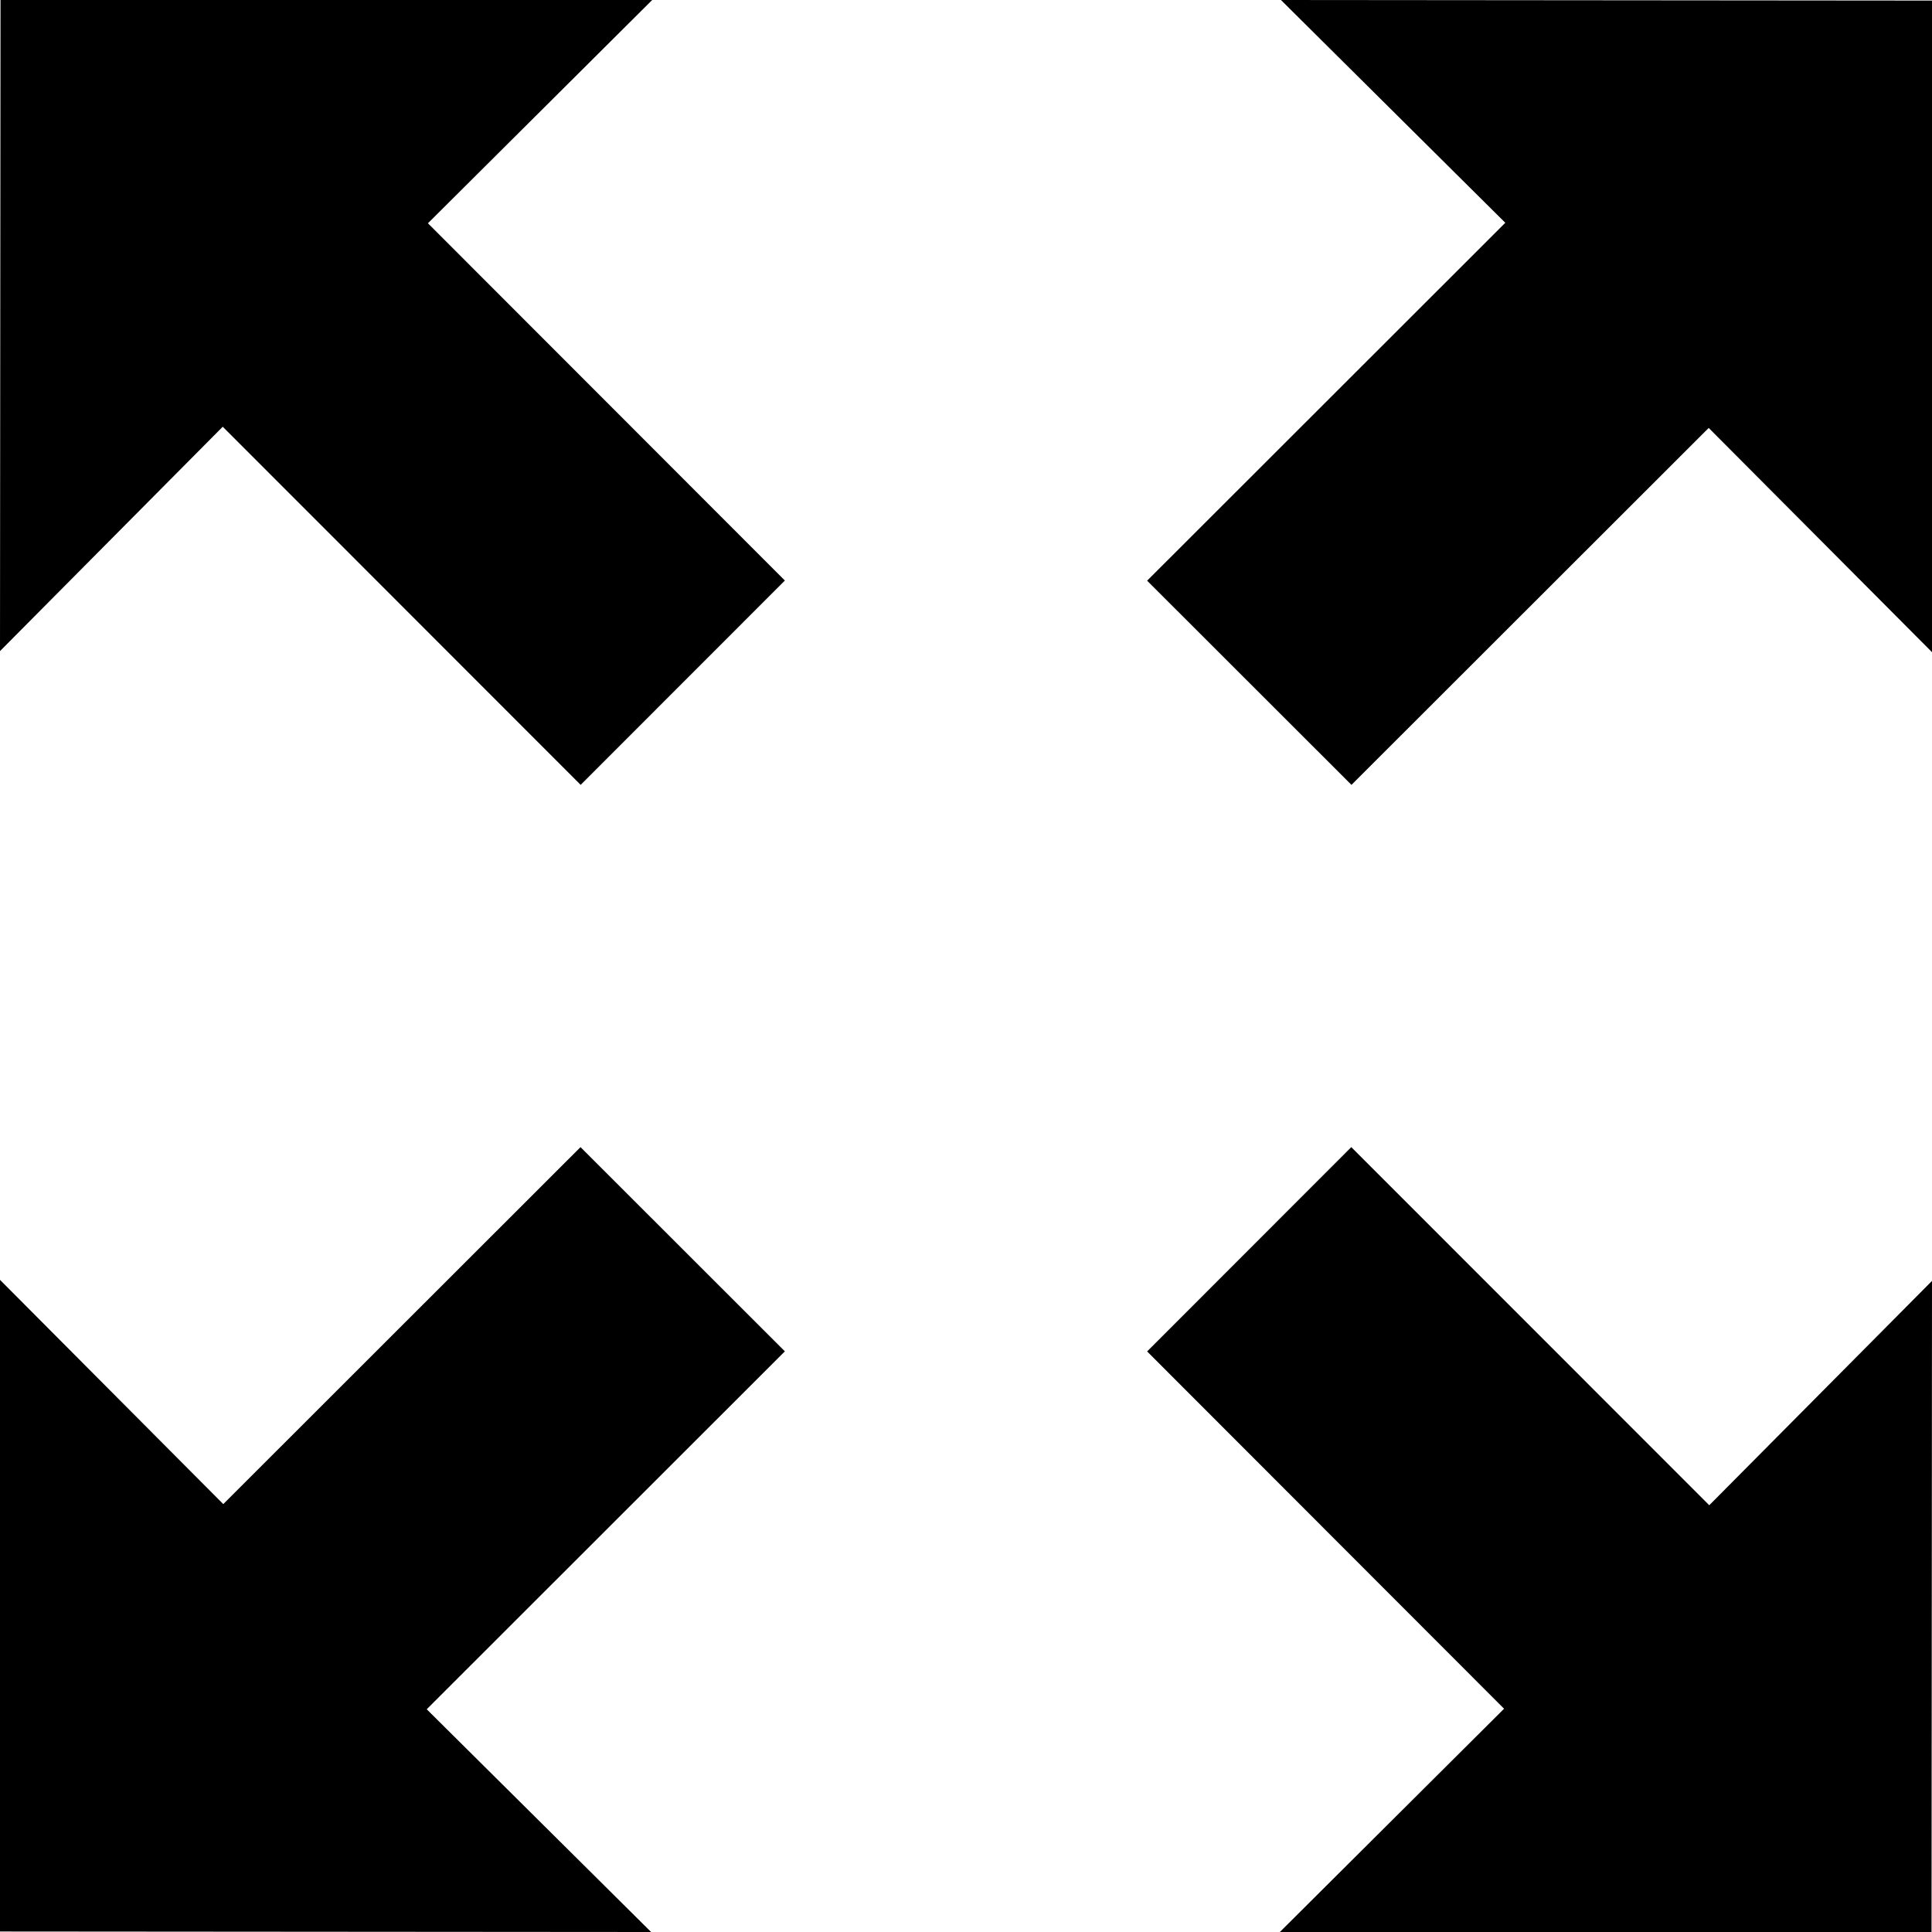
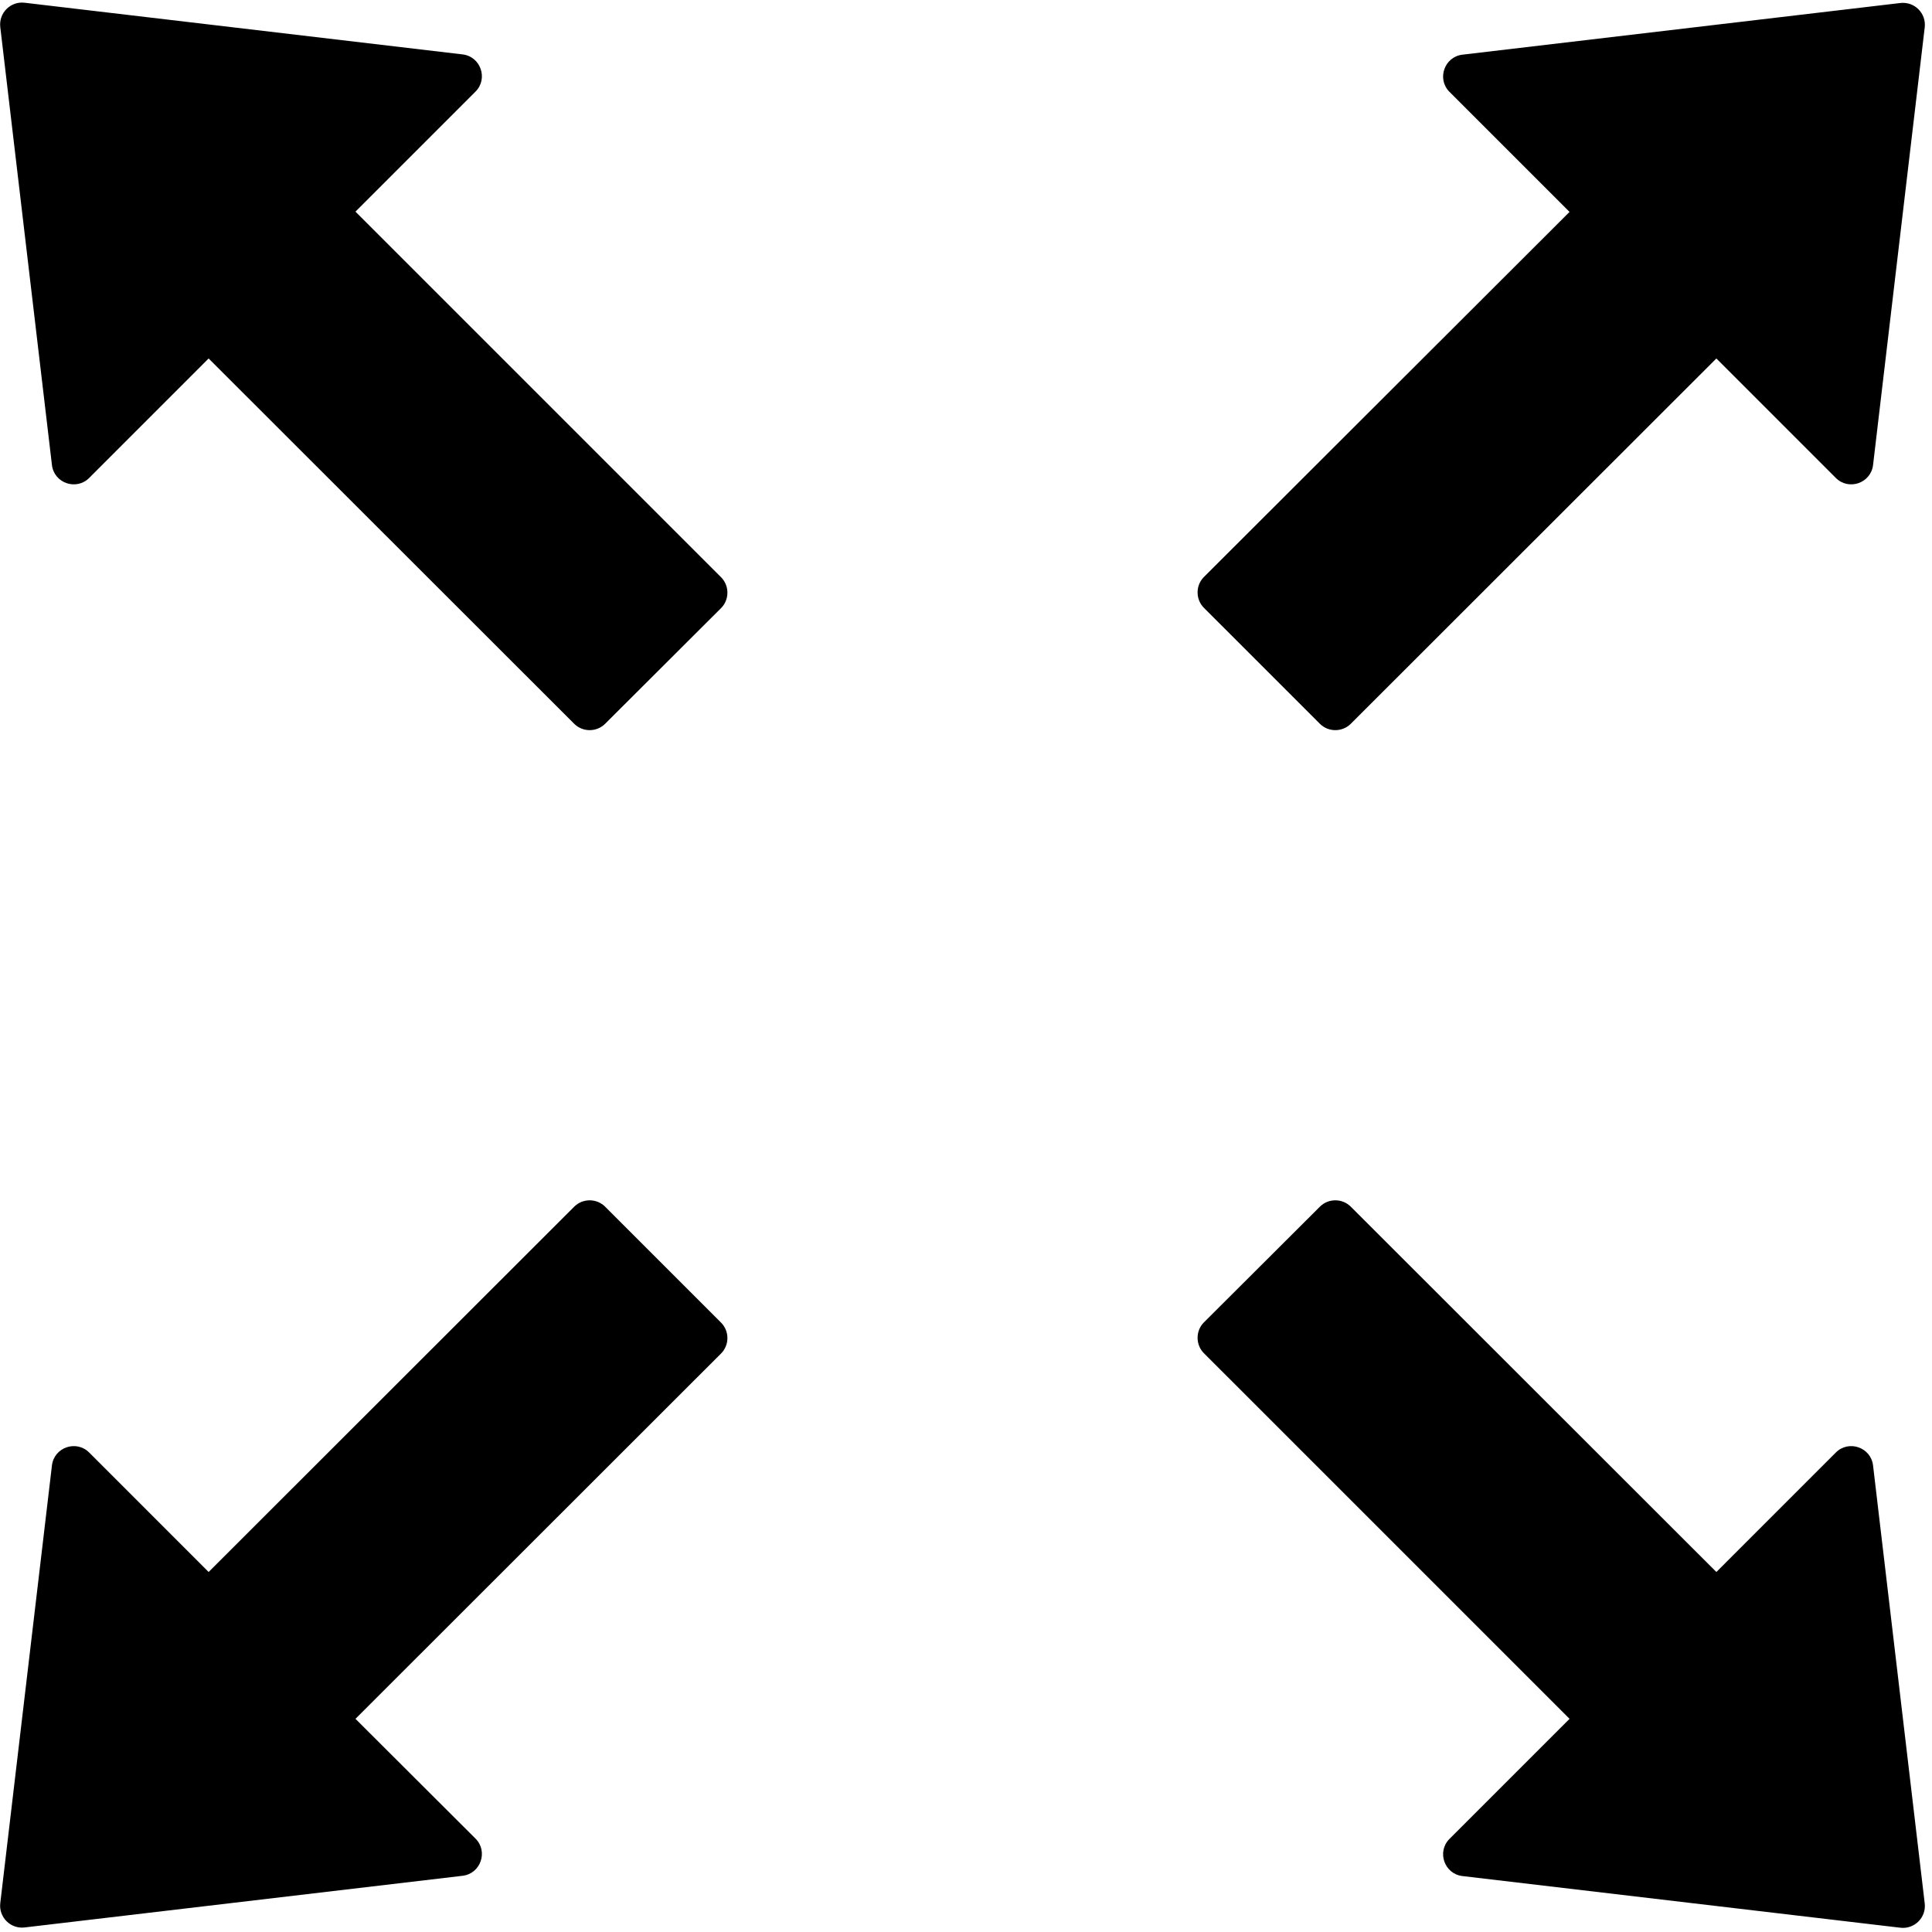
- <svg xmlns="http://www.w3.org/2000/svg" width="128" height="128">
-   <path d="M38.47 52L52 38.462l-23.648-23.67L43.209 0H.035L0 43.137l14.757-14.865L38.47 52zm74.773 47.726L89.526 76 76 89.536l23.648 23.672L84.795 128h43.174L128 84.863l-14.757 14.863zM89.538 52l23.668-23.648L128 43.207V.038L84.866 0 99.73 14.76 76 38.472 89.538 52zM38.46 76L14.792 99.651 0 84.794v43.173l43.137.033-14.865-14.757L52 89.53 38.46 76z" />
+ <svg xmlns="http://www.w3.org/2000/svg" width="128px" height="128px" viewBox="0 0 128 128" version="1.1">
+   <g id="页面-1" stroke="none" stroke-width="1" fill-rule="evenodd">
+     <g id="fullscreen" fill-rule="nonzero">
+       <path d="M23.551,14.022 L31.504,6.069 C32.355,5.217 31.848,3.75 30.652,3.605 L1.63,0.181 C0.707,0.072 -0.091,0.851 0.018,1.793 L3.442,30.815 C3.587,32.011 5.054,32.518 5.906,31.667 L13.822,23.75 L38.043,47.953 C38.605,48.514 39.529,48.514 40.091,47.953 L47.772,40.29 C48.333,39.728 48.333,38.804 47.772,38.243 L23.551,14.022 Z M87.446,47.953 C88.007,48.514 88.931,48.514 89.493,47.953 L113.714,23.75 L121.63,31.667 C122.482,32.518 123.949,32.011 124.094,30.815 L127.518,1.812 C127.627,0.888 126.848,0.091 125.906,0.199 L96.884,3.623 C95.688,3.768 95.181,5.236 96.033,6.087 L103.986,14.04 L79.764,38.225 C79.203,38.786 79.203,39.71 79.764,40.272 L87.446,47.953 L87.446,47.953 Z M124.094,97.083 C123.949,95.888 122.482,95.38 121.63,96.232 L113.714,104.149 L89.493,79.946 C88.931,79.384 88.007,79.384 87.446,79.946 L79.764,87.609 C79.203,88.17 79.203,89.094 79.764,89.656 L103.986,113.877 L96.033,121.83 C95.181,122.681 95.688,124.149 96.884,124.293 L125.906,127.717 C126.83,127.826 127.627,127.047 127.518,126.105 L124.094,97.083 Z M40.091,79.946 C39.529,79.384 38.605,79.384 38.043,79.946 L13.822,104.149 L5.906,96.232 C5.054,95.38 3.587,95.888 3.442,97.083 L0.018,126.087 C-0.091,127.011 0.688,127.808 1.63,127.699 L30.652,124.275 C31.848,124.13 32.355,122.663 31.504,121.812 L23.551,113.877 L47.772,89.674 C48.333,89.112 48.333,88.188 47.772,87.627 L40.091,79.946 L40.091,79.946 Z" id="形状" />
+     </g>
+   </g>
</svg>
